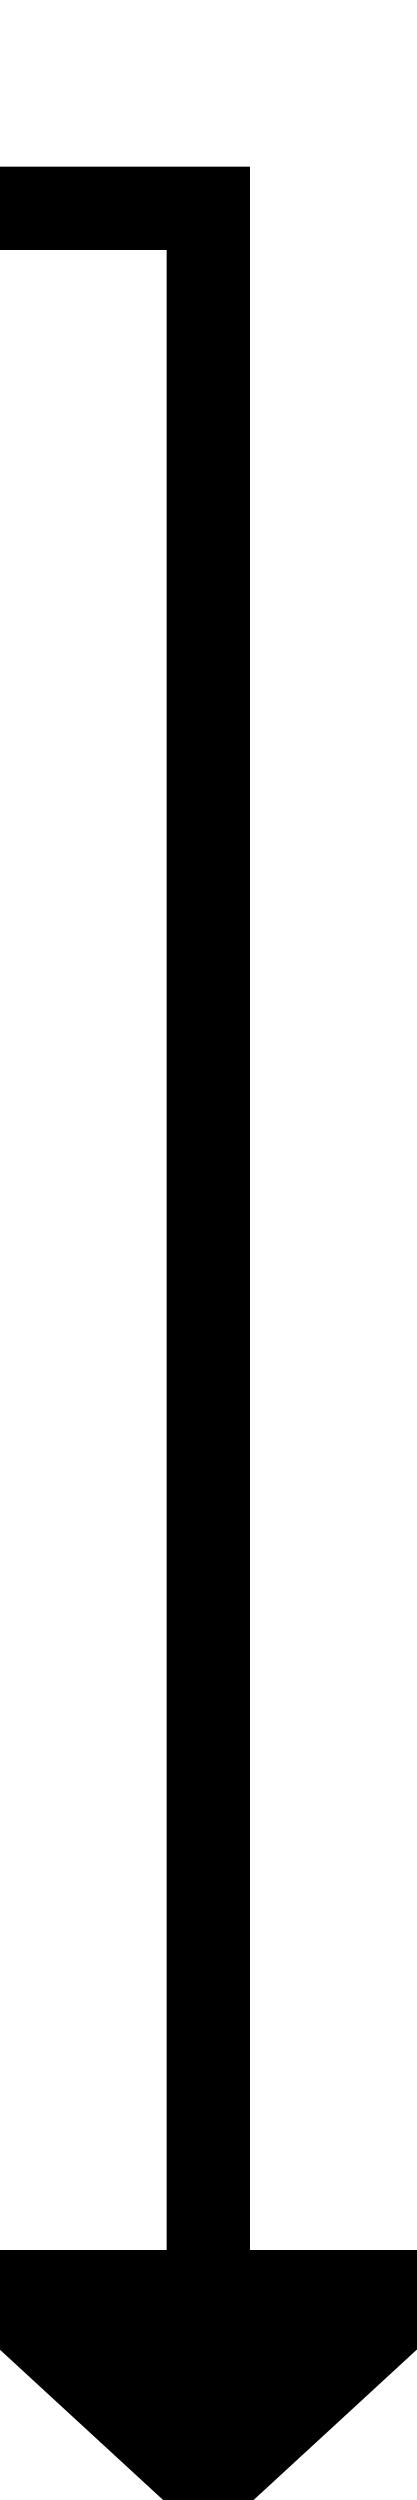
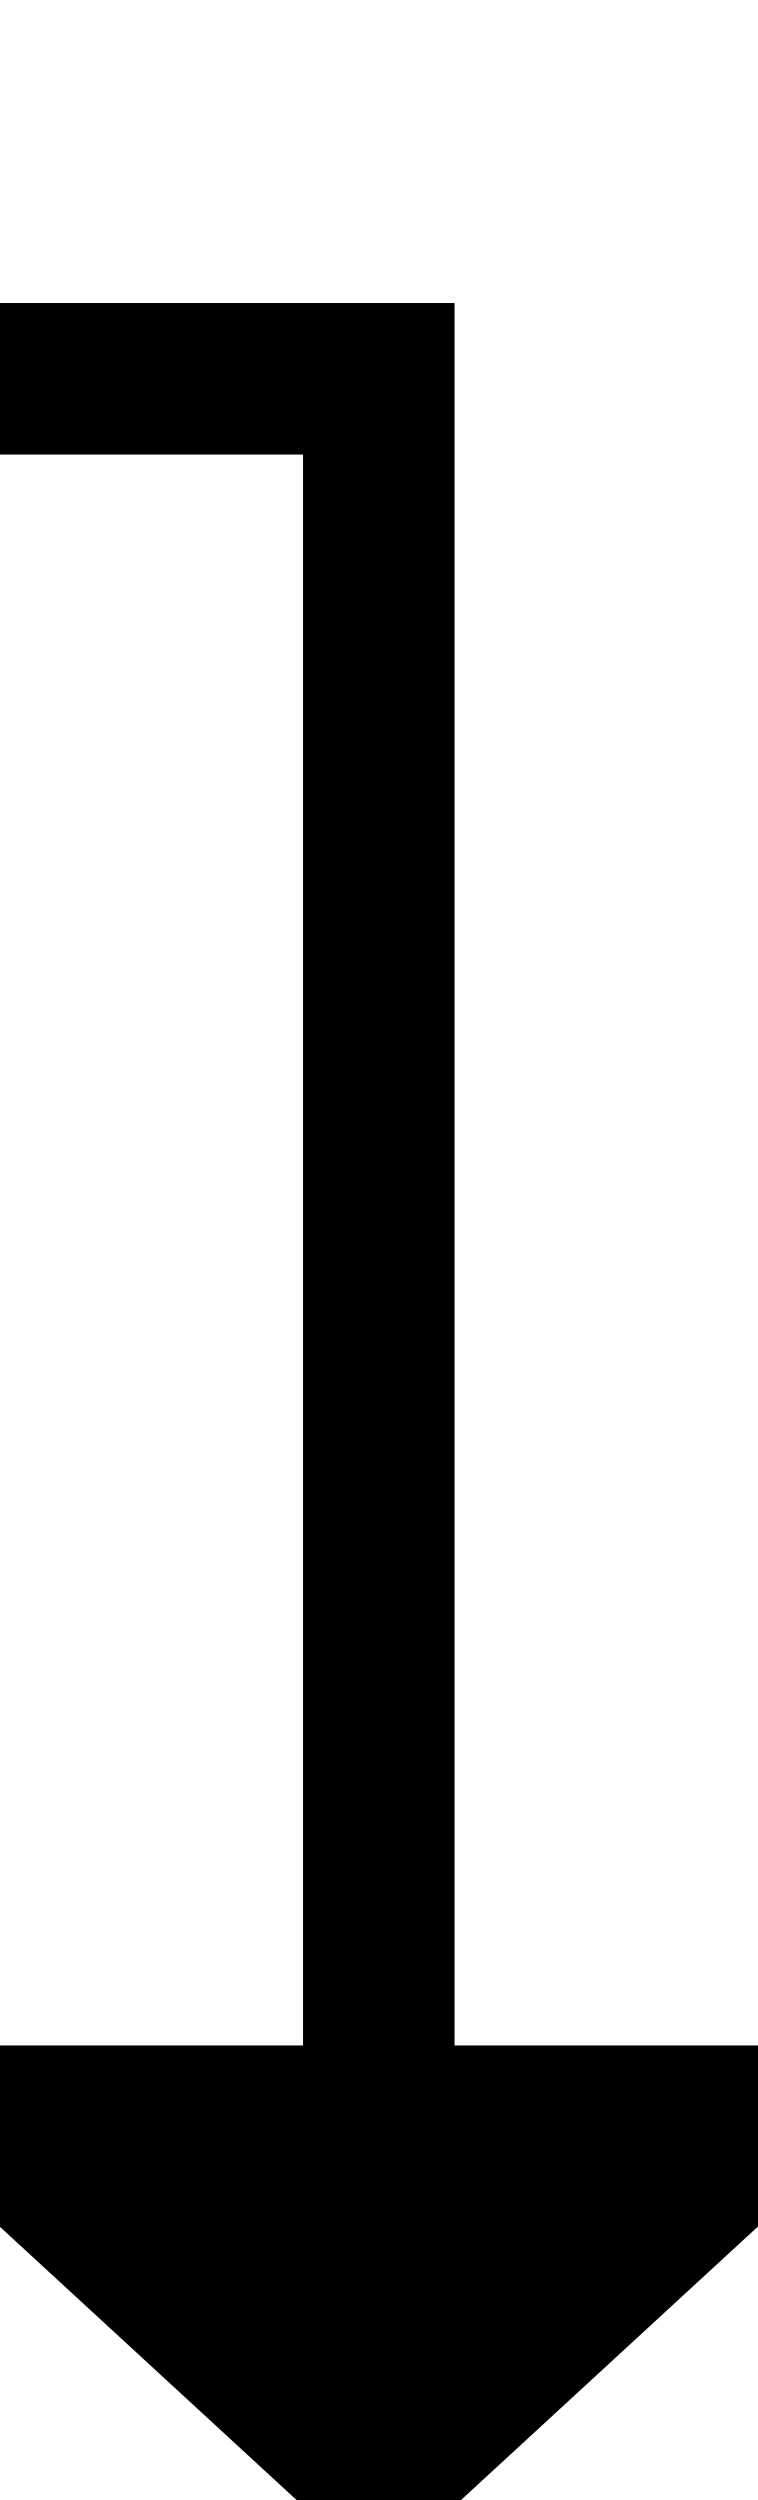
- <svg xmlns="http://www.w3.org/2000/svg" version="1.1" width="10px" height="60px" preserveAspectRatio="xMidYMin meet" viewBox="358 418  8 60">
-   <path d="M 276 423  L 362 423  L 362 473  " stroke-width="2" stroke="#000000" fill="none" />
-   <path d="M 354.4 472  L 362 479  L 369.6 472  L 354.4 472  Z " fill-rule="nonzero" fill="#000000" stroke="none" />
+ <svg xmlns="http://www.w3.org/2000/svg" version="1.1" width="10px" height="33px" preserveAspectRatio="xMidYMin meet" viewBox="358 418  8 33">
+   <path d="M 276 423  L 362 423  L 362 446  " stroke-width="2" stroke="#000000" fill="none" />
+   <path d="M 354.4 445  L 362 452  L 369.6 445  L 354.4 445  Z " fill-rule="nonzero" fill="#000000" stroke="none" />
</svg>
